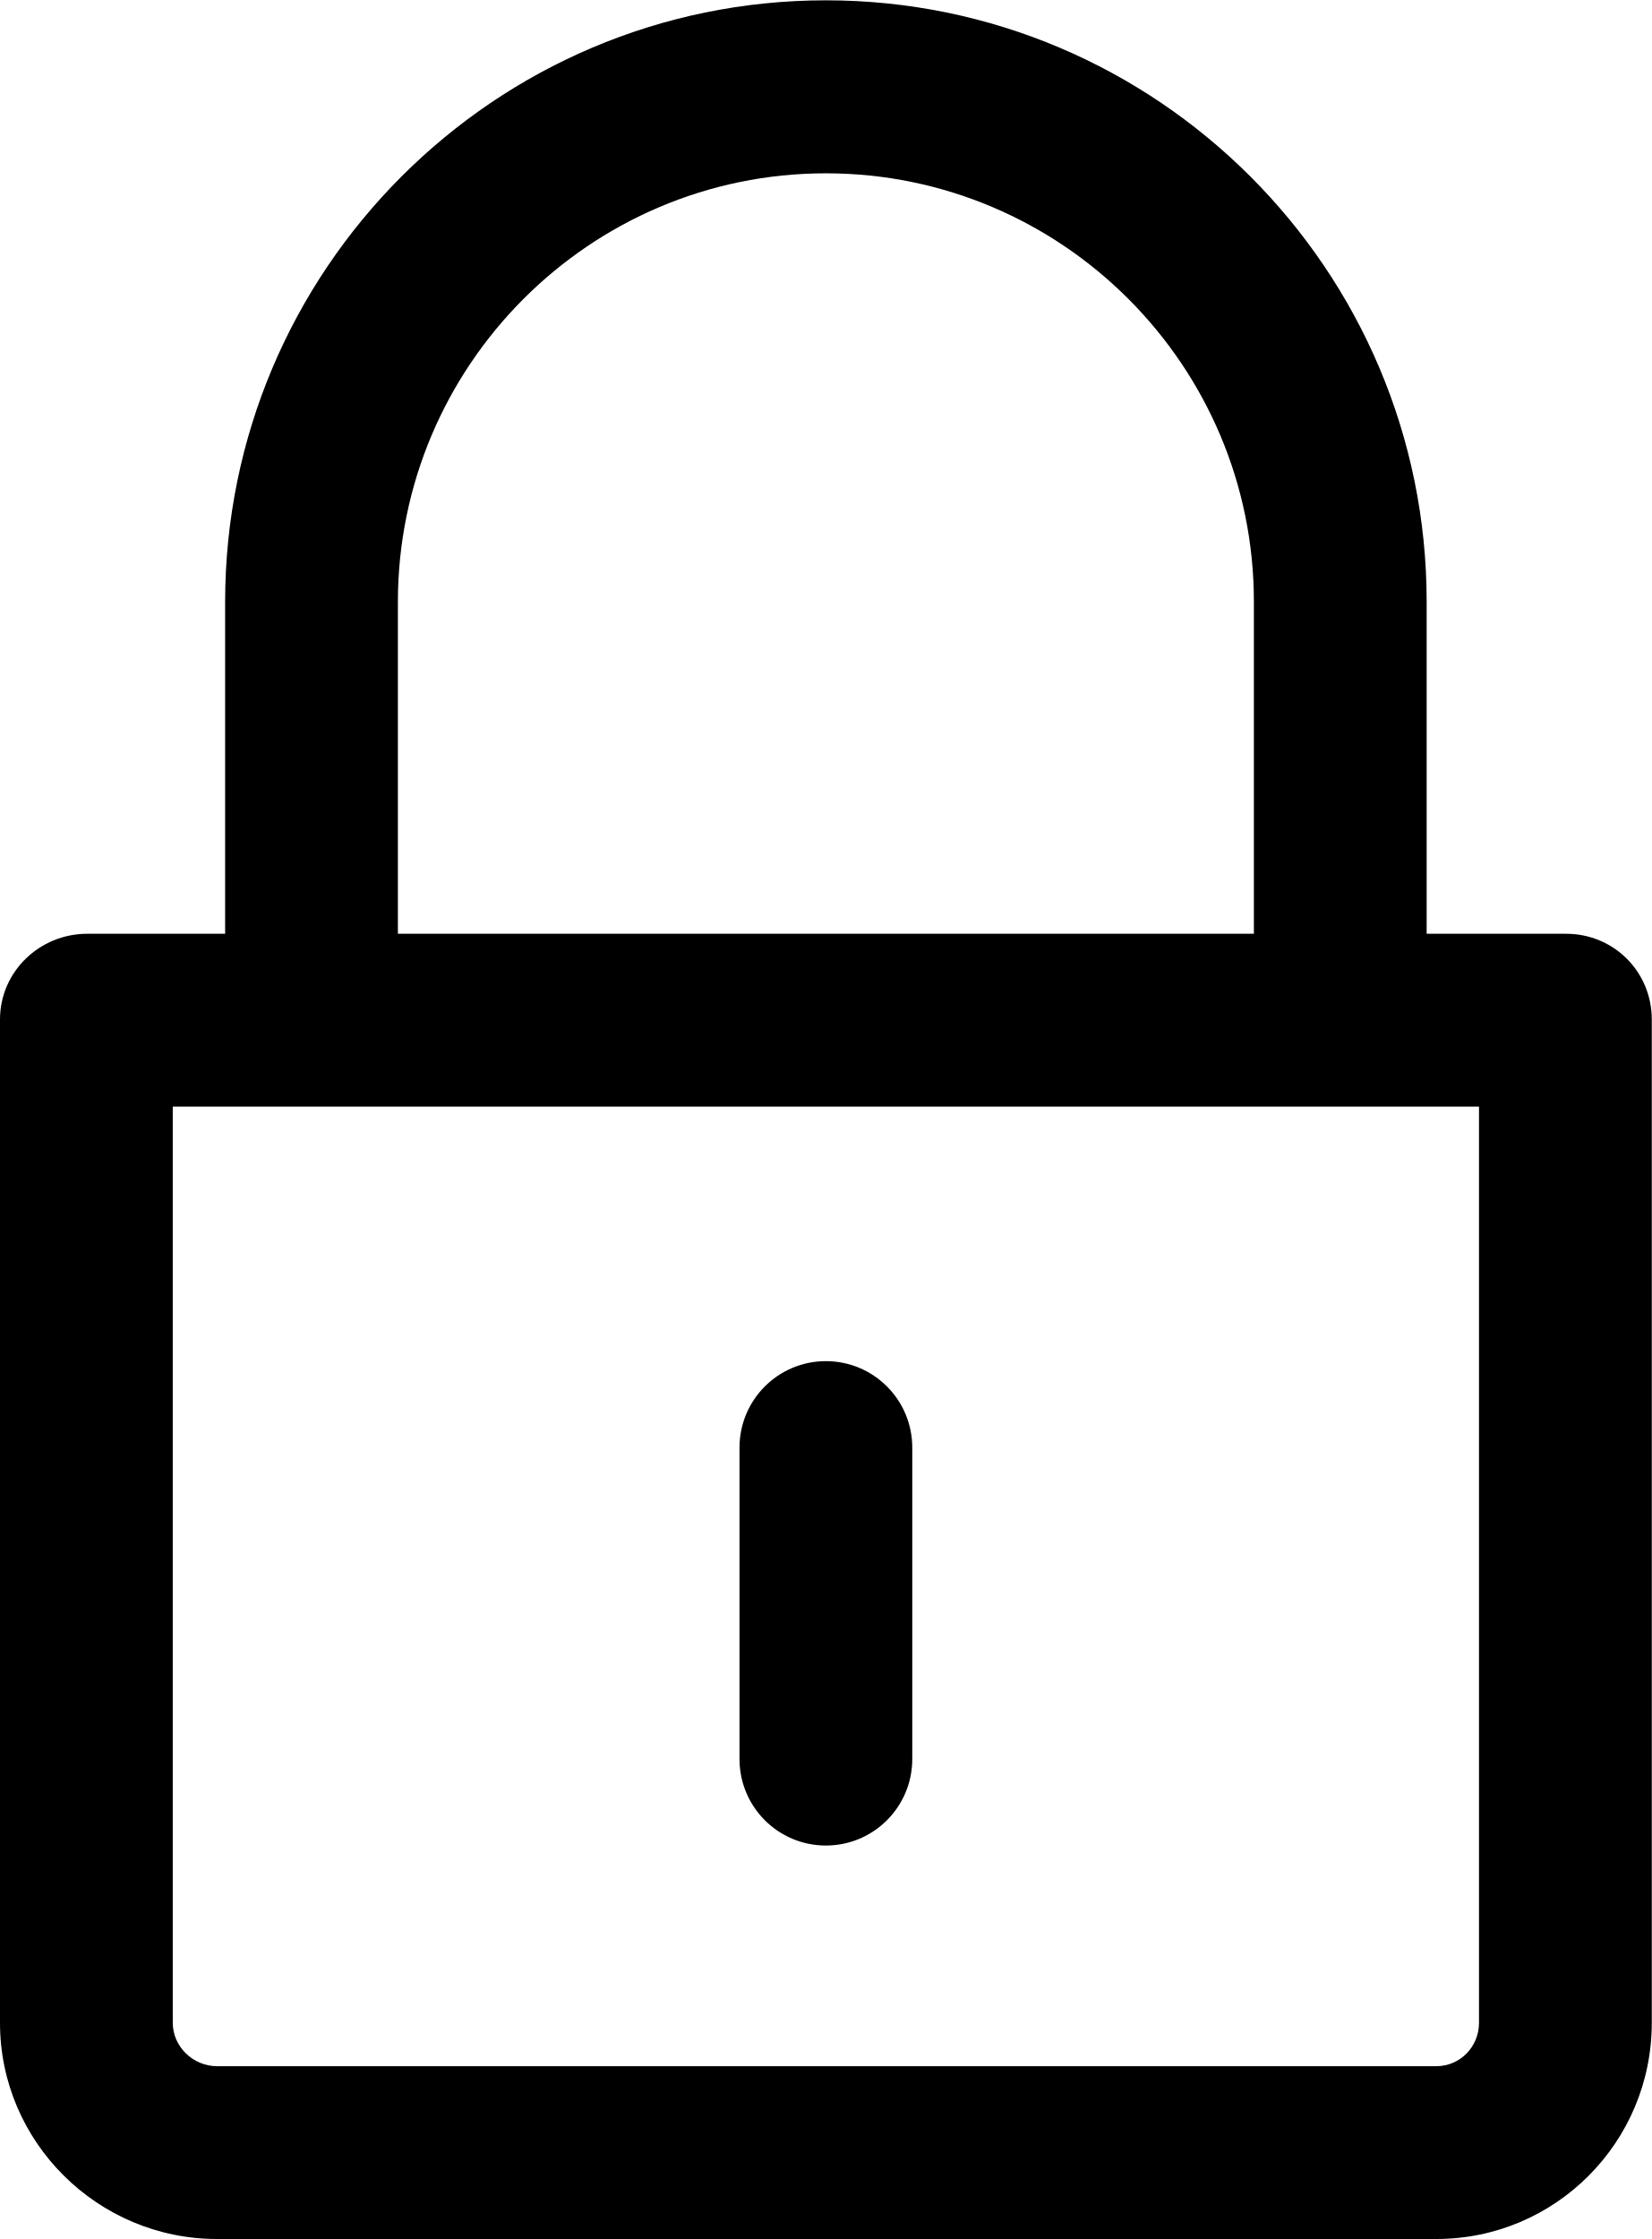
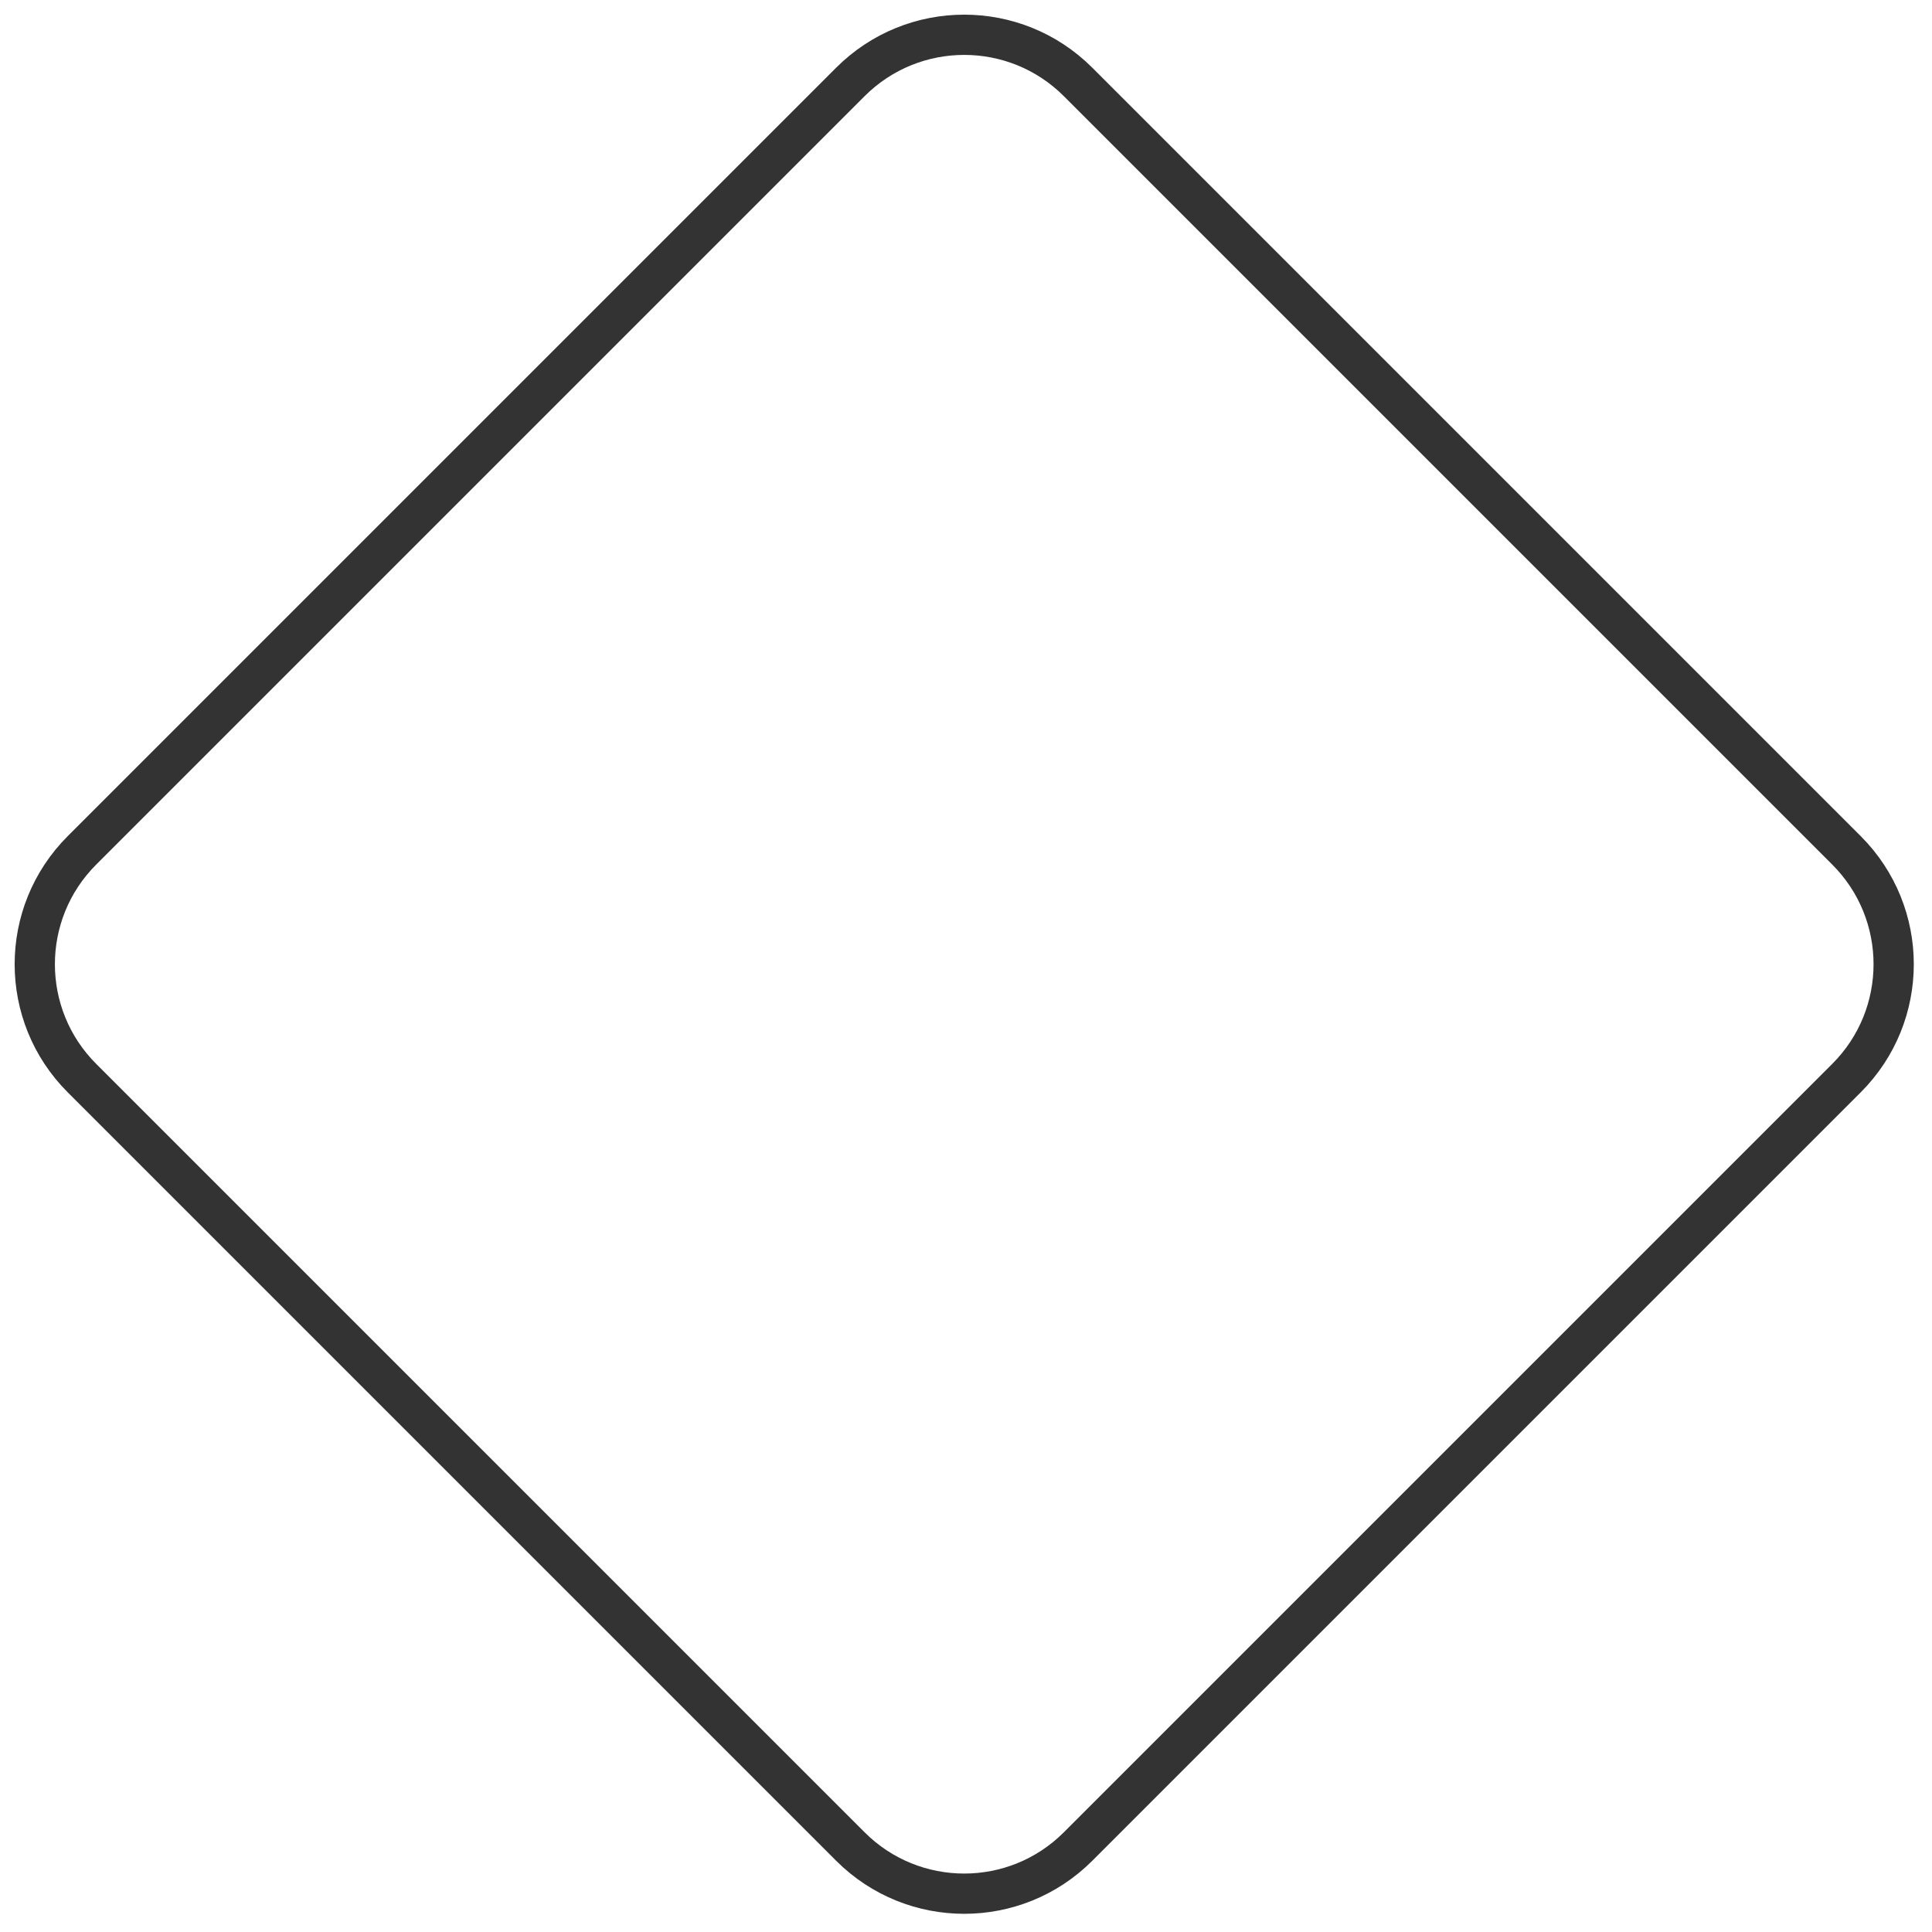
- <svg xmlns="http://www.w3.org/2000/svg" height="1710.258px" style="enable-background:new 0 0 1262 1710.258;" version="1.1" viewBox="0 0 1262 1710.258" width="1262px" xml:space="preserve">
-   <g id="lock">
-     <g>
-       <path d="M1196.495,713.258H1090V459.592c0-253.285-205.802-459.35-459.001-459.35C377.799,0.242,172,206.442,172,459.892v253.366    H66.686C30.195,713.258,0,742.241,0,778.731v766.42c0,91.079,74.712,165.106,165.792,165.106h931.597    c91.08,0,164.611-74.027,164.611-165.106v-766.42C1262,742.241,1232.985,713.258,1196.495,713.258z M304,459.892    c0-180.588,146.664-327.508,326.999-327.508C811.335,132.384,958,279.168,958,459.592v253.666H304V459.892z M1130,1545.151    c0,18.218-14.395,33.106-32.611,33.106H165.792c-18.216,0-33.792-14.889-33.792-33.106V845.258h998V1545.151z" />
-       <path d="M631,1409.707c36.491,0,66-29.58,66-66.071v-237.854c0-36.49-29.51-66.07-66-66.07c-36.49,0-66,29.58-66,66.07v237.854    C565,1380.127,594.509,1409.707,631,1409.707z" />
+ <svg xmlns="http://www.w3.org/2000/svg" width="48px" height="48px" viewBox="0 0 48 48" version="1.1">
+   <defs />
+   <g id="shape" stroke="none" stroke-width="1" fill="none" fill-rule="evenodd">
+     <g id="icon-delete">
+       <g id="noun_fork_60030" transform="translate(24, 24) rotate(90) translate(-24, -24) translate(-2, -2)" stroke="#333333">
+         <rect id="Rectangle-33" transform="translate(25.95584, 26.04416) rotate(45) translate(-25.95584, -26.04416) " x="8.456" y="8.544" width="35" height="35" rx="4" />
+       </g>
    </g>
  </g>
-   <g id="Layer_1" />
</svg>
